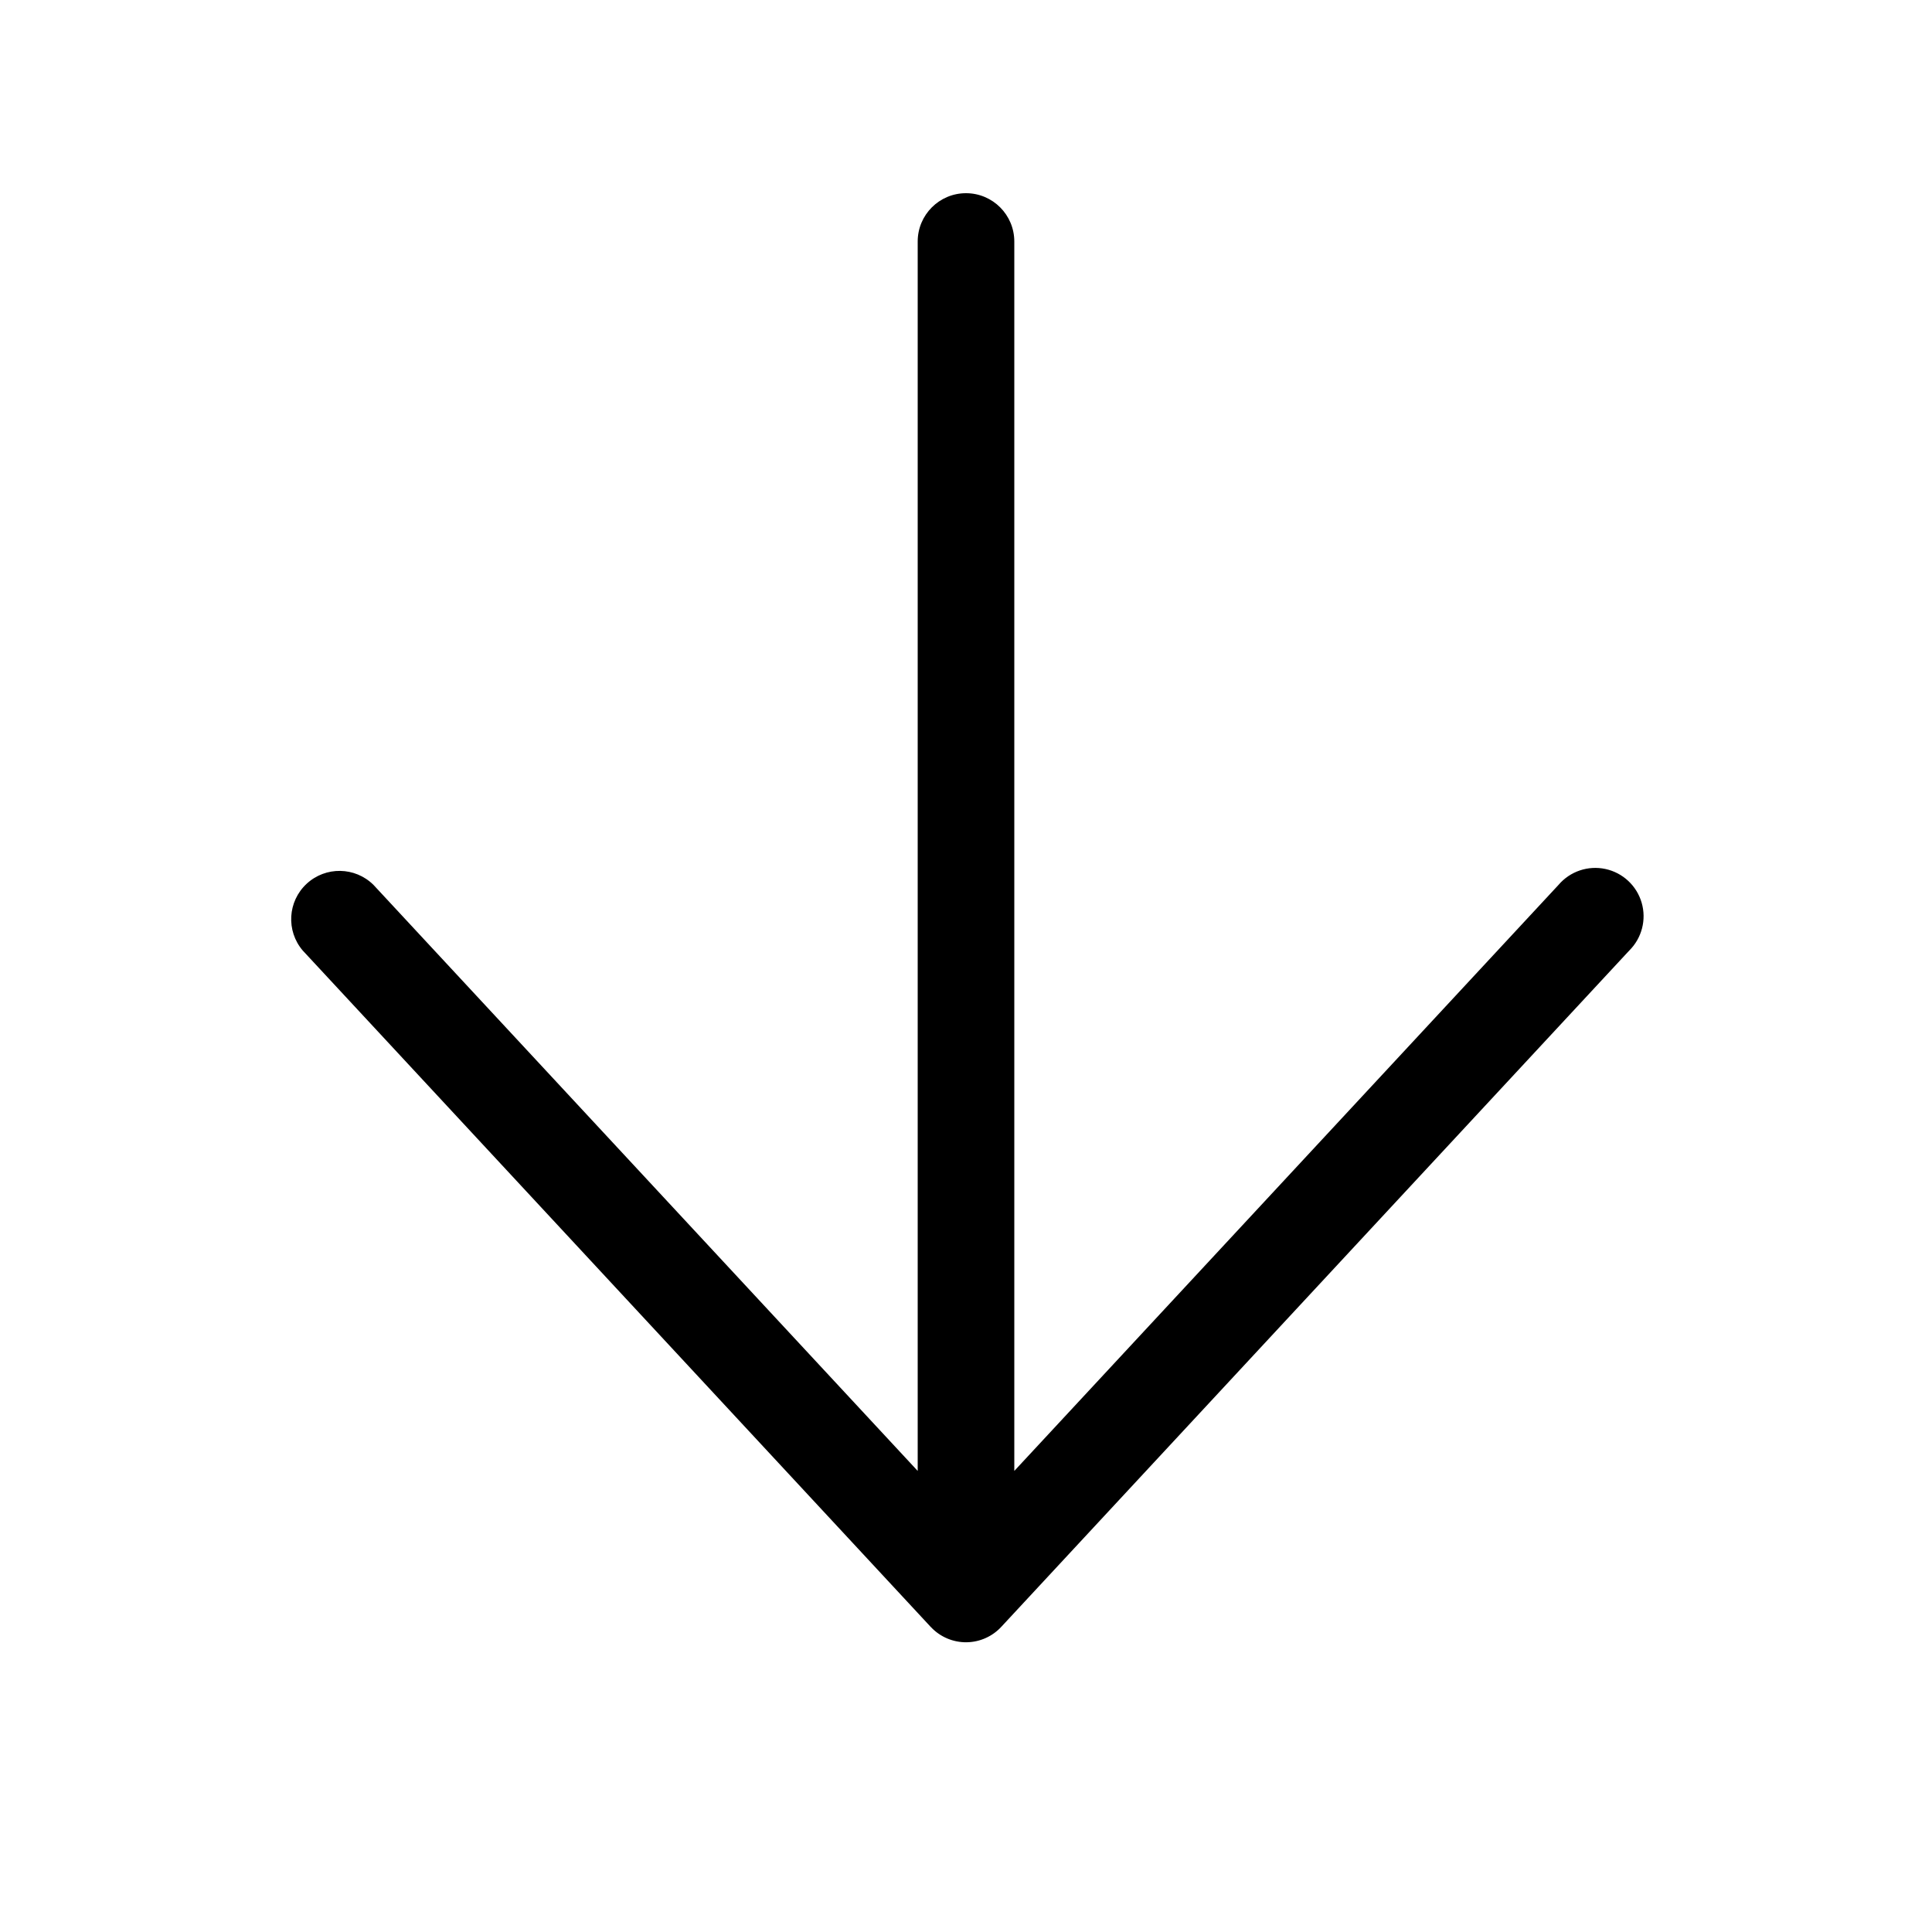
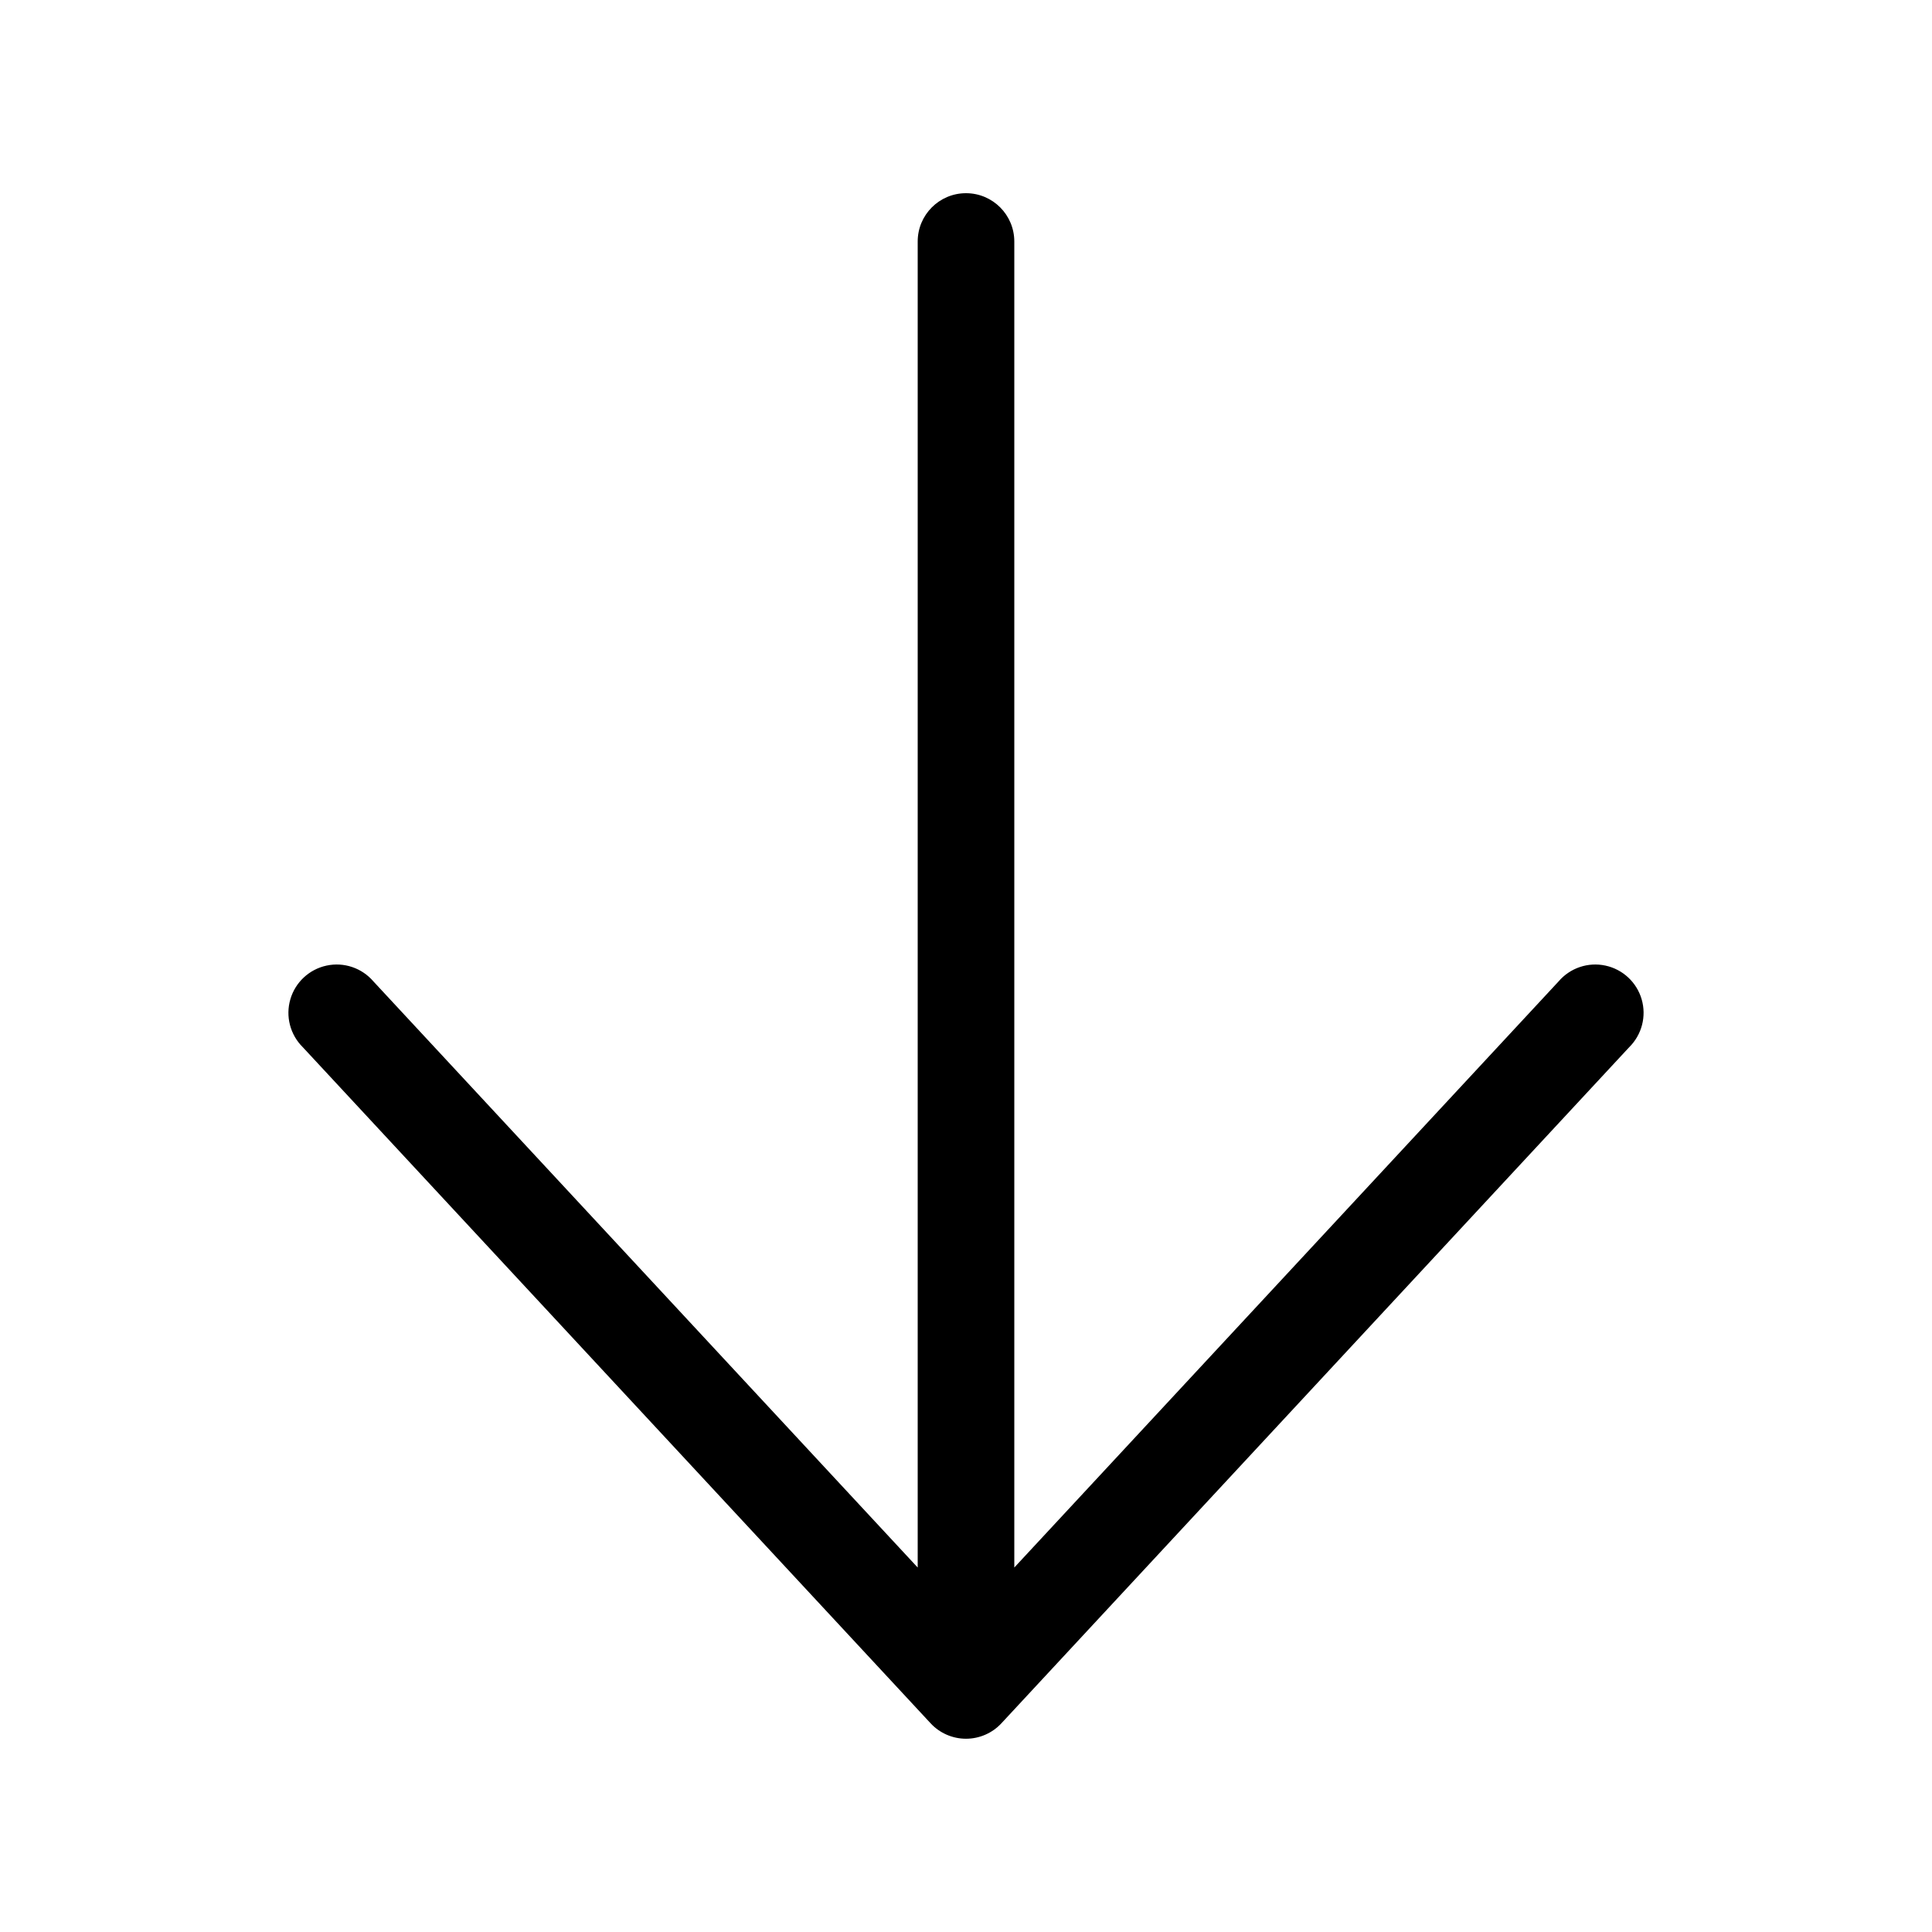
<svg xmlns="http://www.w3.org/2000/svg" fill="currentColor" viewBox="0 0 20 20">
-   <path fill-rule="evenodd" d="M9.64 16.847a.498.498 0 0 0 .728-.009l6.498-6.998a.5.5 0 1 0-.732-.68L10.5 15.227V2.5a.5.5 0 0 0-1 0v12.727L3.866 9.16a.5.5 0 0 0-.732.68l6.499 7 .007.007Z" clip-rule="evenodd" />
+   <path fill-rule="evenodd" d="m10.5 16.227 5.634-6.067a.5.5 0 1 1 .732.68l-6.5 7a.5.5 0 0 1-.732 0l-6.5-7a.5.5 0 1 1 .732-.68L9.5 16.227V2.5a.5.5 0 1 1 1 0v13.727Z" clip-rule="evenodd" />
</svg>
